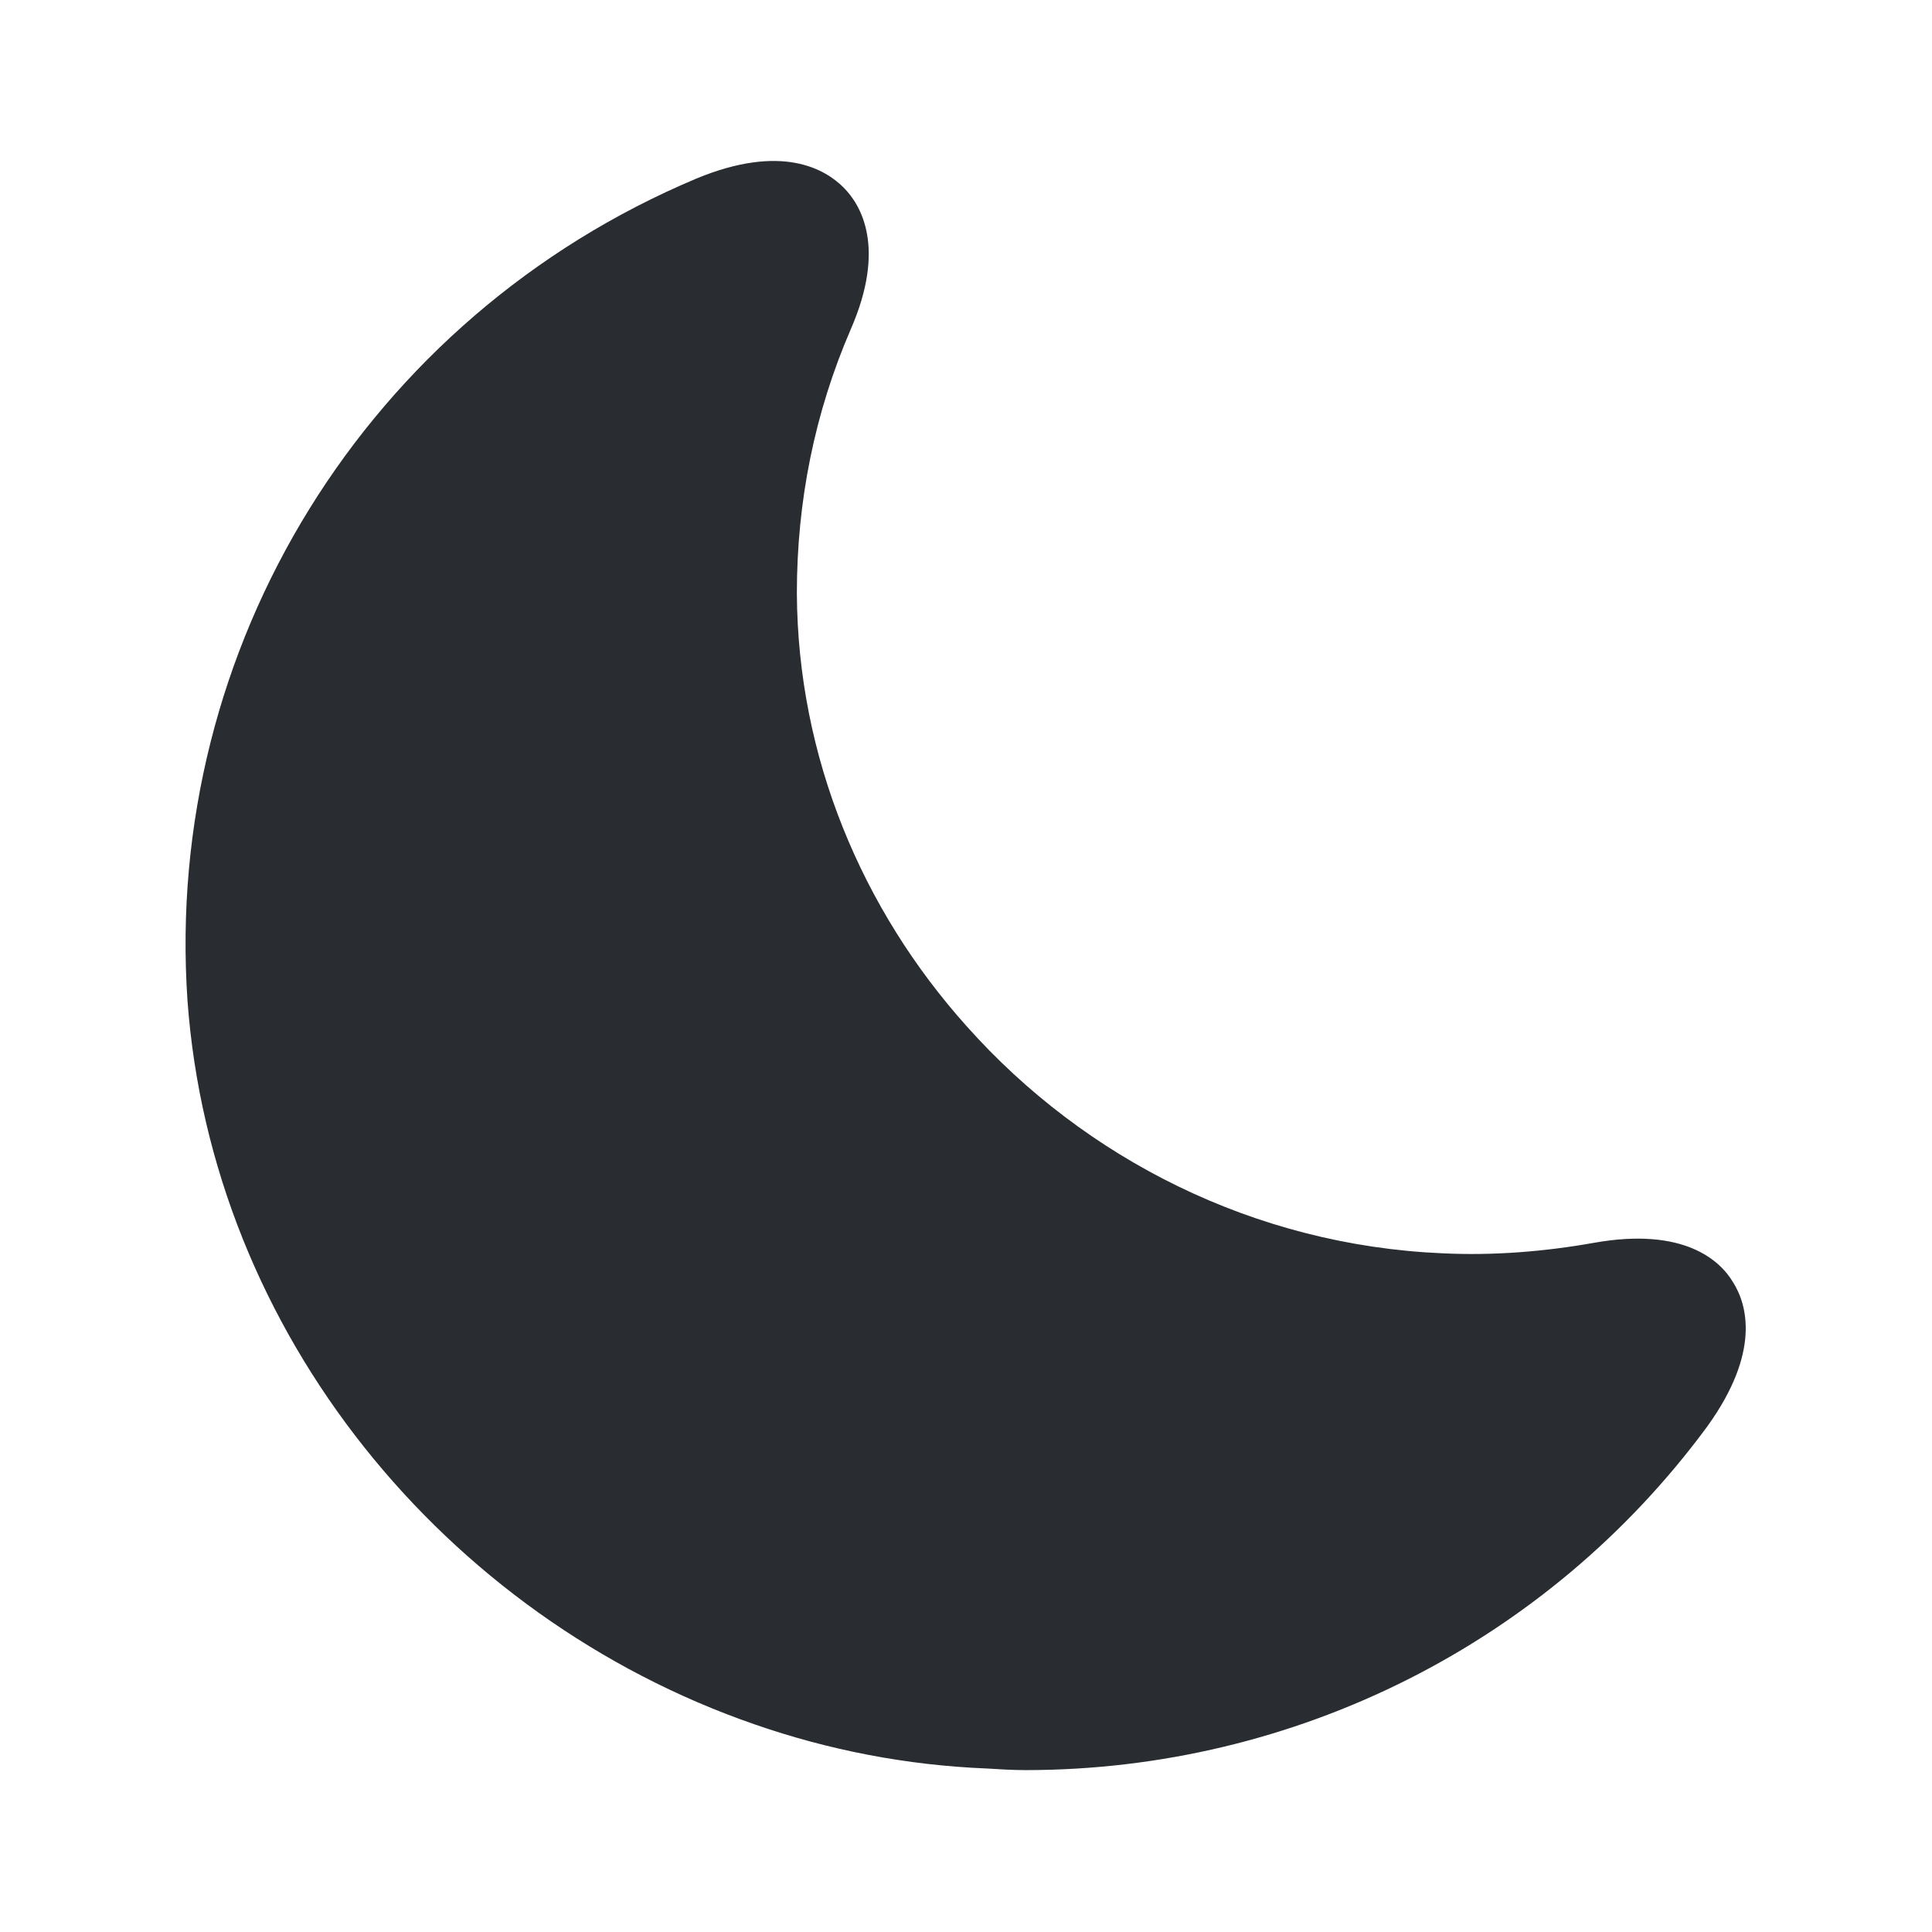
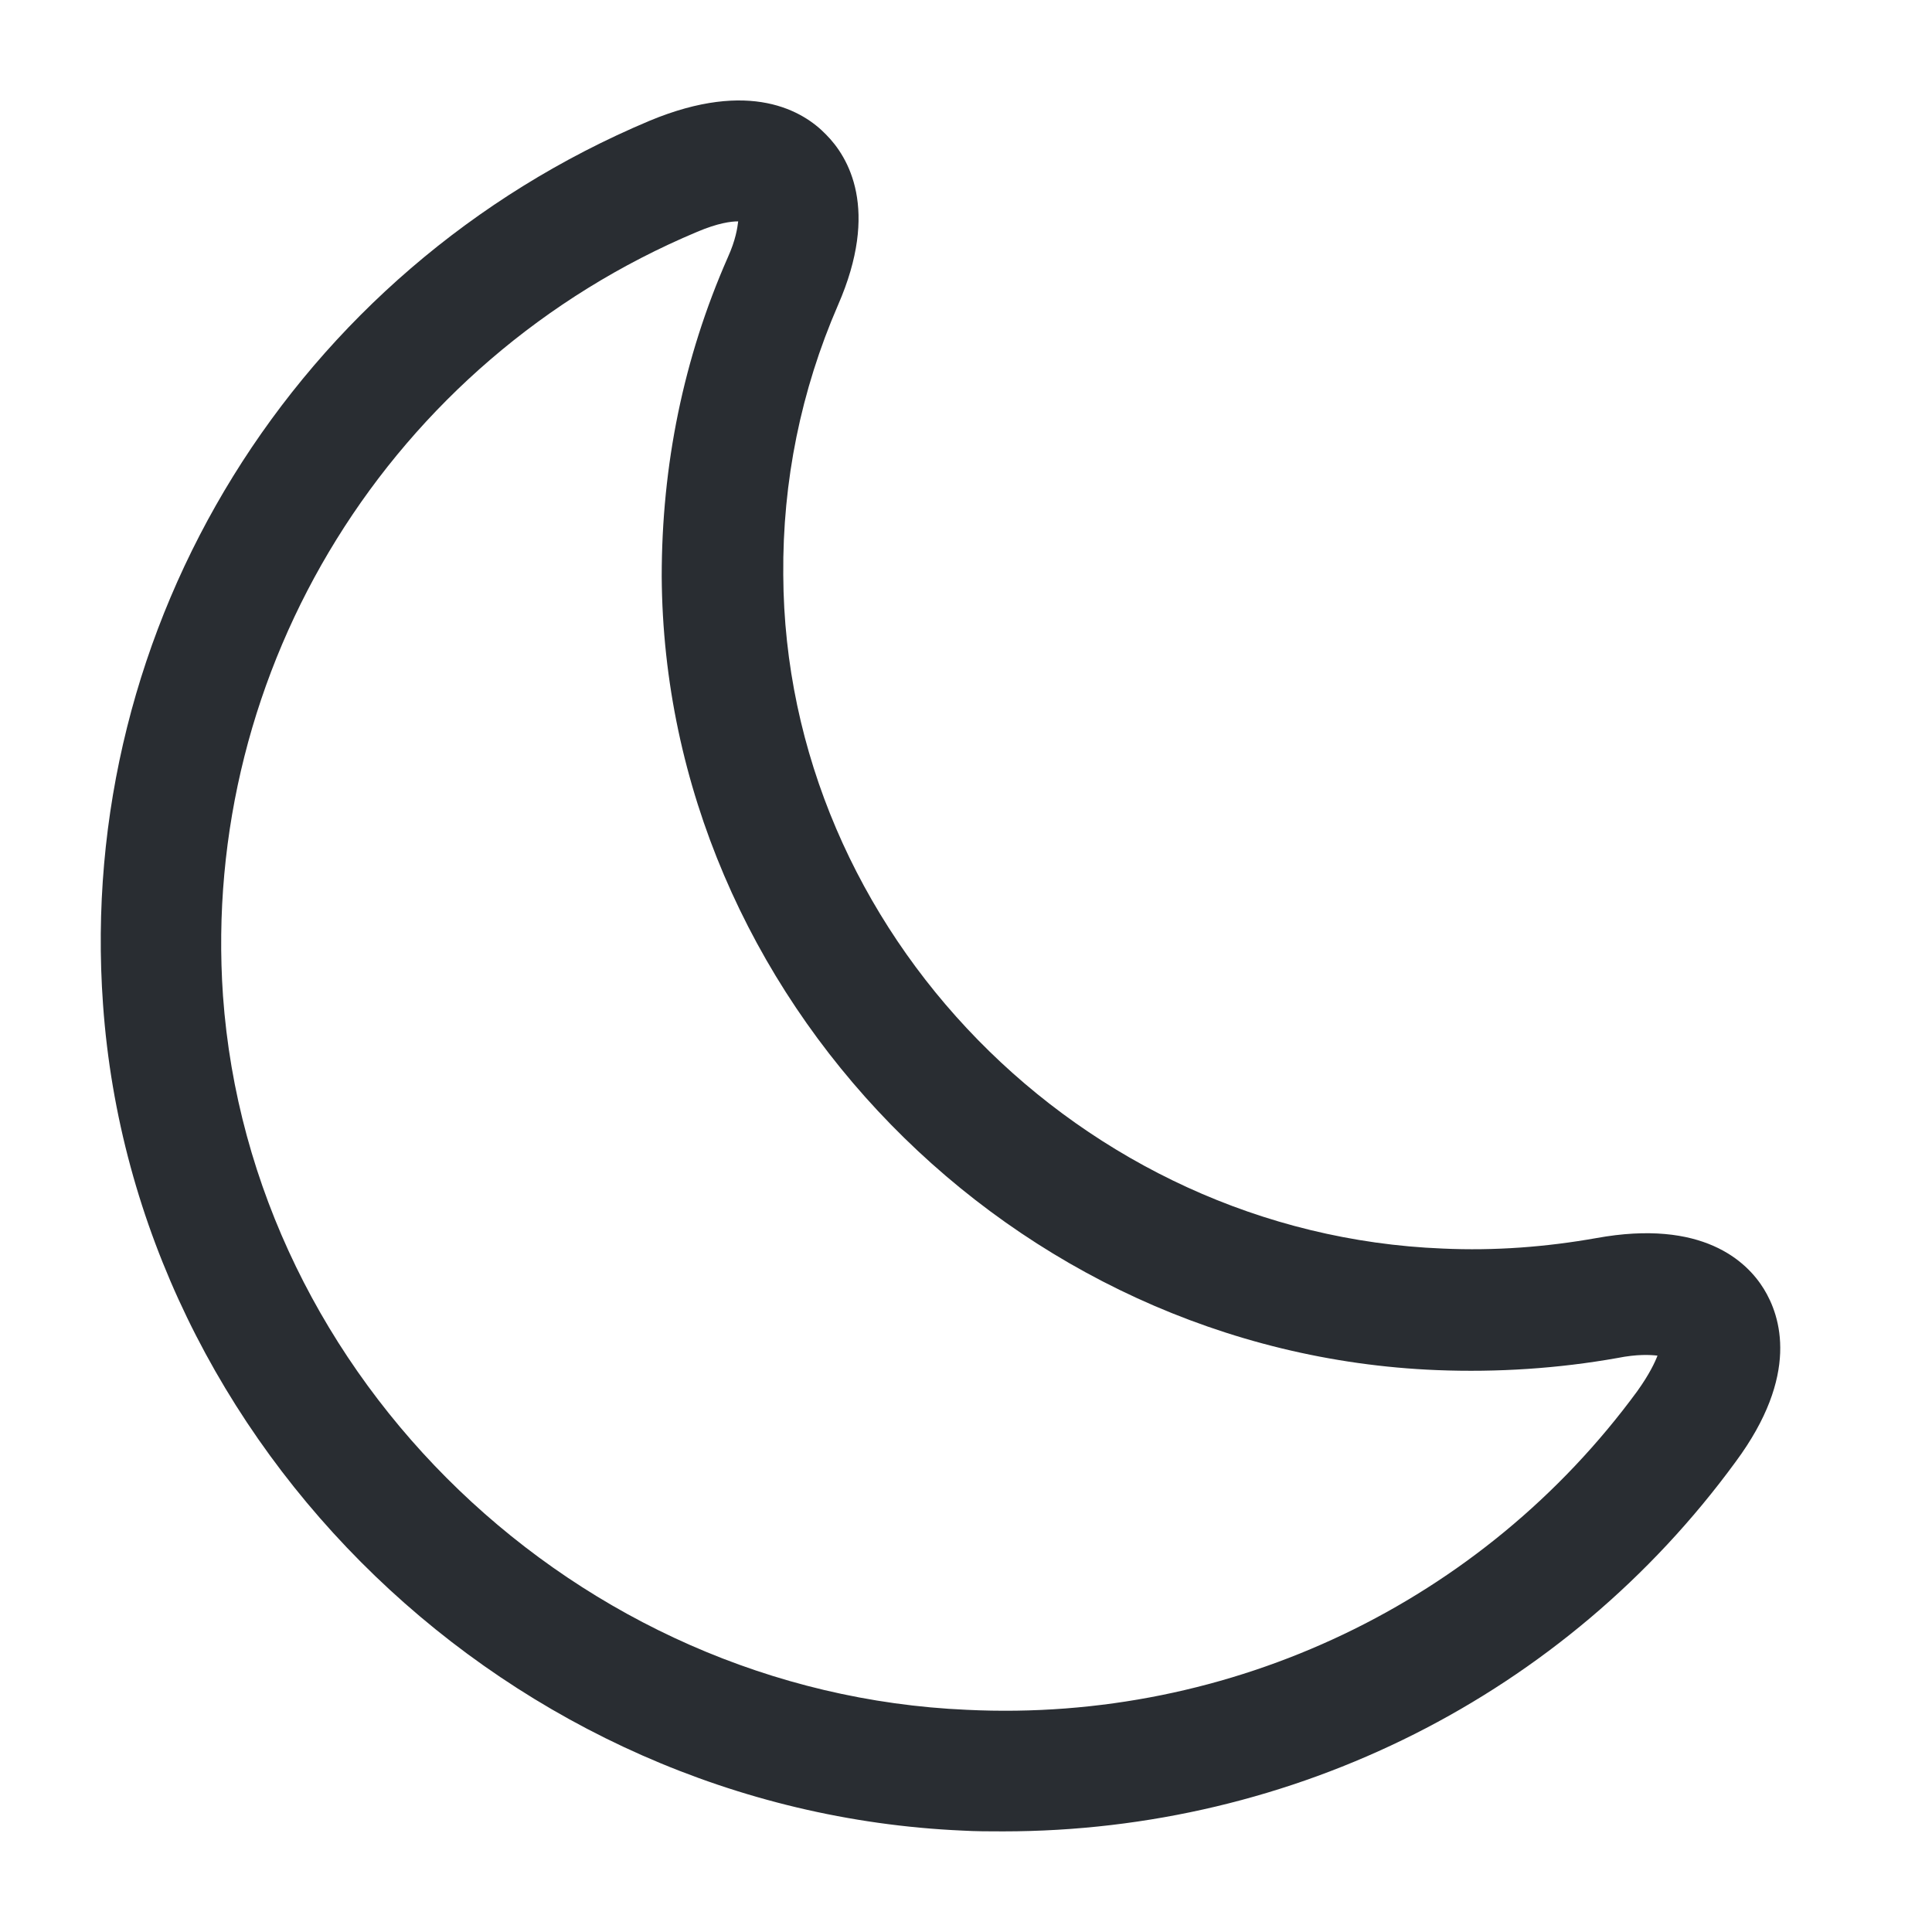
<svg xmlns="http://www.w3.org/2000/svg" width="24" height="24" viewBox="0 0 24 24" fill="none">
-   <path d="M21.529 15.929C21.369 15.659 20.919 15.239 19.799 15.439C19.179 15.549 18.549 15.599 17.919 15.569C15.589 15.469 13.479 14.399 12.009 12.749C10.709 11.299 9.909 9.409 9.899 7.369C9.899 6.229 10.119 5.129 10.569 4.089C11.009 3.079 10.699 2.549 10.479 2.329C10.249 2.099 9.709 1.779 8.649 2.219C4.559 3.939 2.029 8.039 2.329 12.429C2.629 16.559 5.529 20.089 9.369 21.419C10.289 21.739 11.259 21.929 12.259 21.969C12.419 21.979 12.579 21.989 12.739 21.989C16.089 21.989 19.229 20.409 21.209 17.719C21.879 16.789 21.699 16.199 21.529 15.929Z" fill="#292D32" />
+   <path d="M12.46 22.75C12.29 22.75 12.12 22.75 11.95 22.74C6.35 22.49 1.67 17.98 1.28 12.48C0.94 7.76 3.67 3.35 8.07 1.5C9.32 0.98 9.98 1.38 10.26 1.67C10.54 1.95 10.93 2.6 10.41 3.79C9.95 4.85 9.72 5.98 9.73 7.14C9.75 11.57 13.43 15.33 17.92 15.51C18.57 15.54 19.21 15.49 19.83 15.38C21.15 15.14 21.7 15.67 21.91 16.01C22.12 16.35 22.36 17.08 21.56 18.16C19.44 21.06 16.07 22.75 12.46 22.75ZM2.77 12.37C3.11 17.13 7.17 21.03 12.01 21.24C15.3 21.4 18.42 19.9 20.34 17.28C20.49 17.07 20.56 16.92 20.59 16.84C20.5 16.83 20.34 16.82 20.09 16.87C19.36 17 18.6 17.05 17.85 17.02C12.57 16.81 8.25 12.38 8.22 7.16C8.22 5.78 8.49 4.45 9.04 3.2C9.14 2.98 9.16 2.83 9.17 2.75C9.08 2.75 8.92 2.77 8.66 2.88C4.85 4.48 2.49 8.3 2.77 12.37Z" fill="#292D32" />
</svg>
